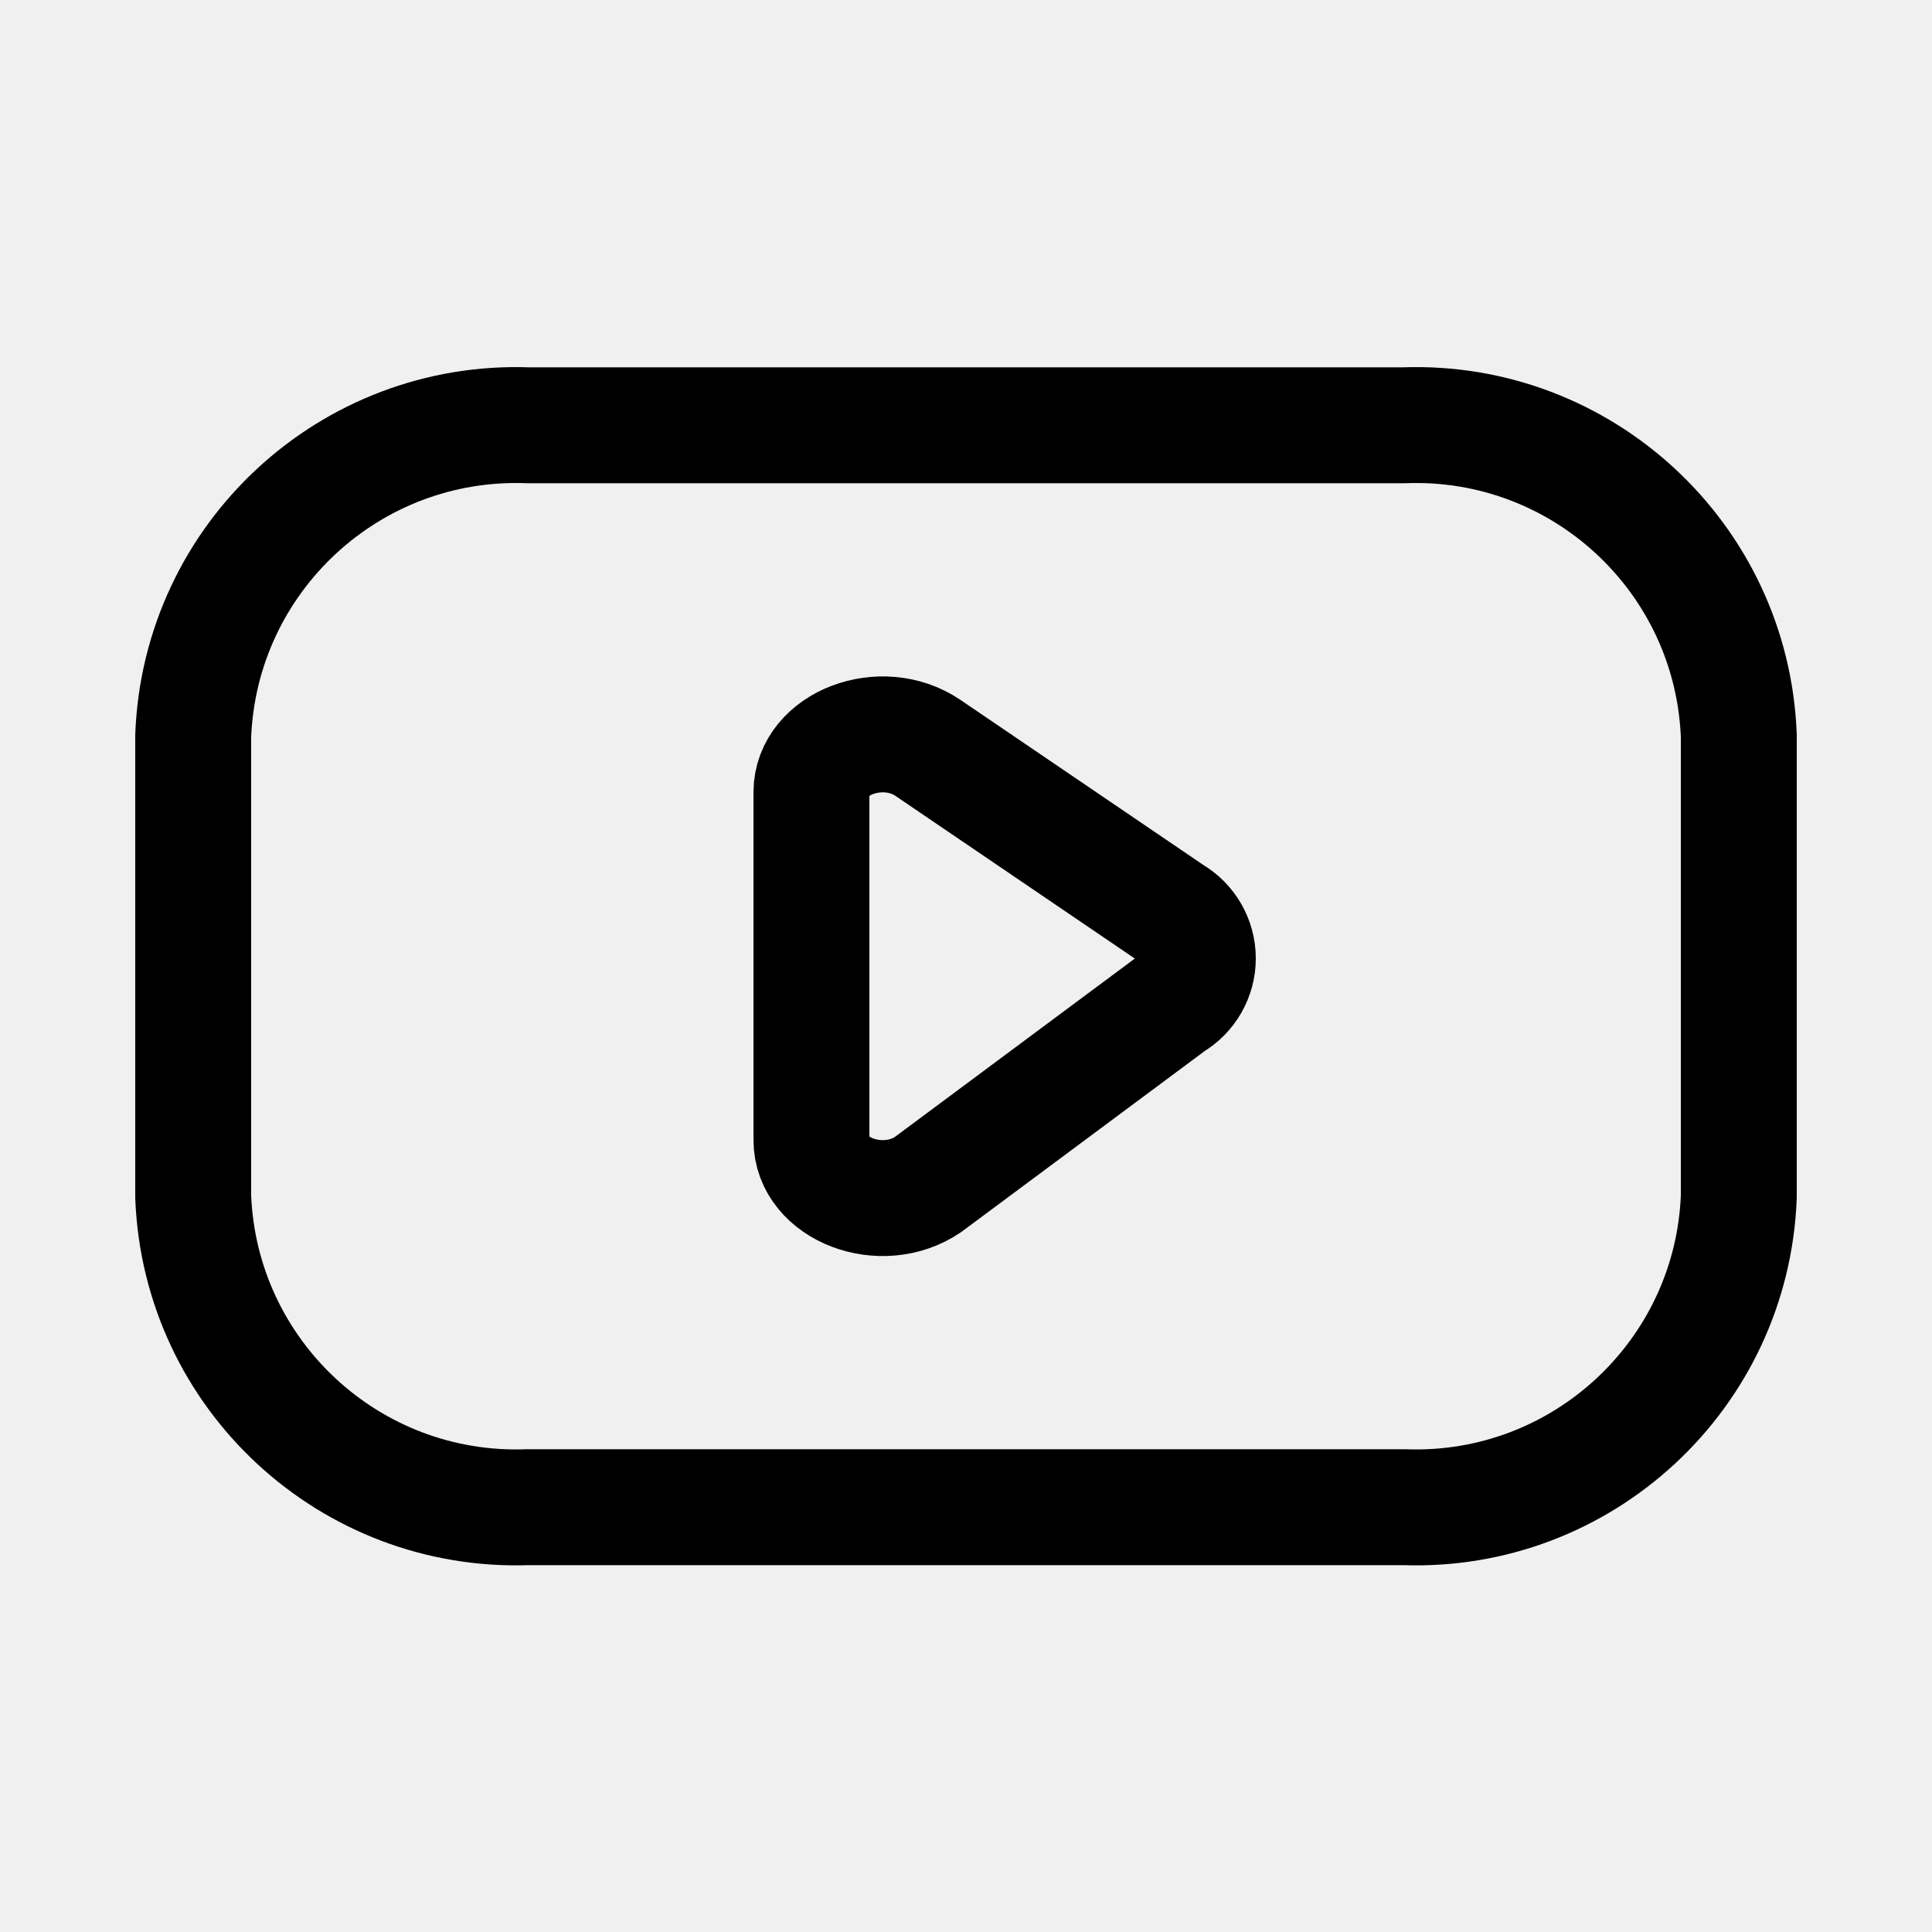
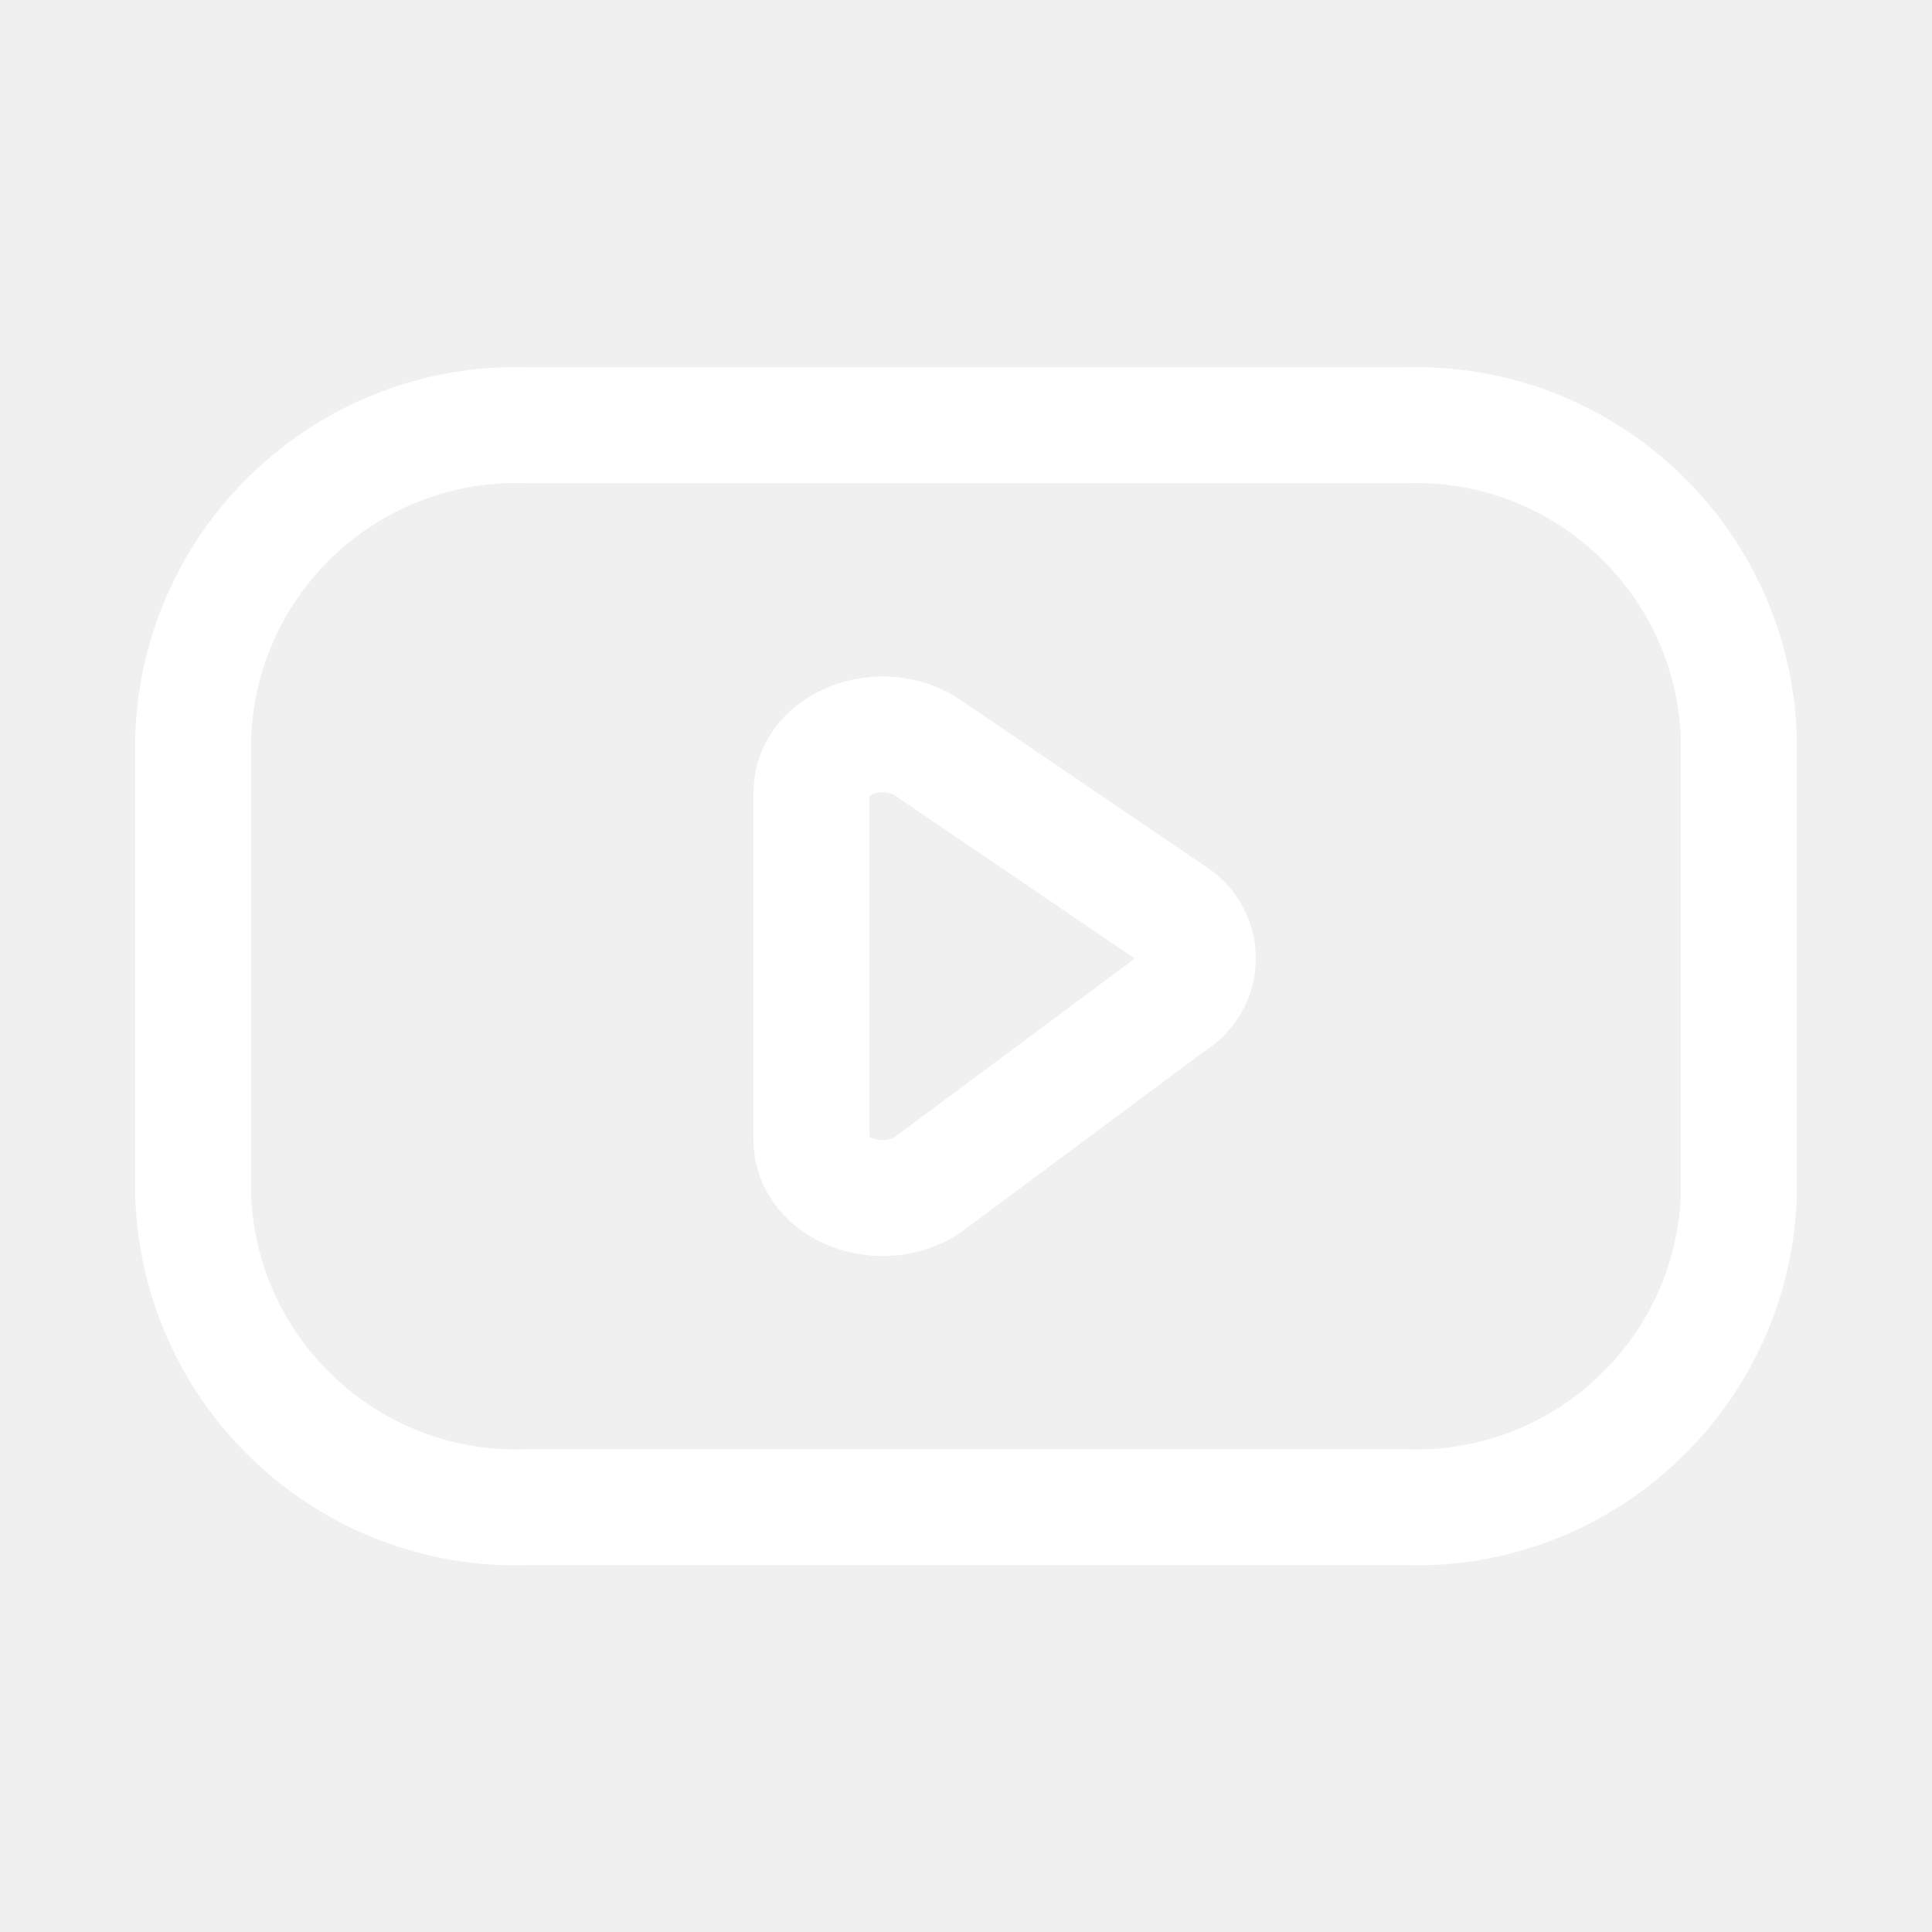
<svg xmlns="http://www.w3.org/2000/svg" viewBox="0 -0.5 25 25" fill="none">
  <g id="SVGRepo_bgCarrier" stroke-width="0" />
  <g id="SVGRepo_tracerCarrier" stroke-linecap="round" stroke-linejoin="round" />
  <g id="SVGRepo_iconCarrier">
-     <path fill-rule="evenodd" clip-rule="evenodd" d="M18.168 19.003C20.472 19.087 22.41 17.29 22.5 14.986V9.02C22.41 6.716 20.472 4.919 18.168 5.003H6.832C4.528 4.919 2.59 6.716 2.5 9.02V14.986C2.59 17.29 4.528 19.087 6.832 19.003H18.168Z" stroke="#000000" stroke-width="1.5" stroke-linecap="round" stroke-linejoin="round" />
-     <path fill-rule="evenodd" clip-rule="evenodd" d="M12.008 9.178L15.169 11.326C15.374 11.445 15.5 11.665 15.5 11.902C15.5 12.139 15.374 12.358 15.169 12.478L12.008 14.828C11.408 15.235 10.5 14.888 10.5 14.252V9.752C10.5 9.119 11.409 8.771 12.008 9.178Z" stroke="#000000" stroke-width="1.5" stroke-linecap="round" stroke-linejoin="round" />
+     <path fill-rule="evenodd" clip-rule="evenodd" d="M18.168 19.003C20.472 19.087 22.41 17.29 22.5 14.986V9.02C22.41 6.716 20.472 4.919 18.168 5.003H6.832C4.528 4.919 2.59 6.716 2.5 9.02V14.986C2.59 17.29 4.528 19.087 6.832 19.003H18.168Z" stroke="#fff" stroke-width="1.5" stroke-linecap="round" stroke-linejoin="round" />
+     <path fill-rule="evenodd" clip-rule="evenodd" d="M12.008 9.178L15.169 11.326C15.374 11.445 15.5 11.665 15.5 11.902C15.5 12.139 15.374 12.358 15.169 12.478L12.008 14.828C11.408 15.235 10.5 14.888 10.5 14.252V9.752C10.5 9.119 11.409 8.771 12.008 9.178Z" stroke="#fff" stroke-width="1.5" stroke-linecap="round" stroke-linejoin="round" />
  </g>
</svg>
